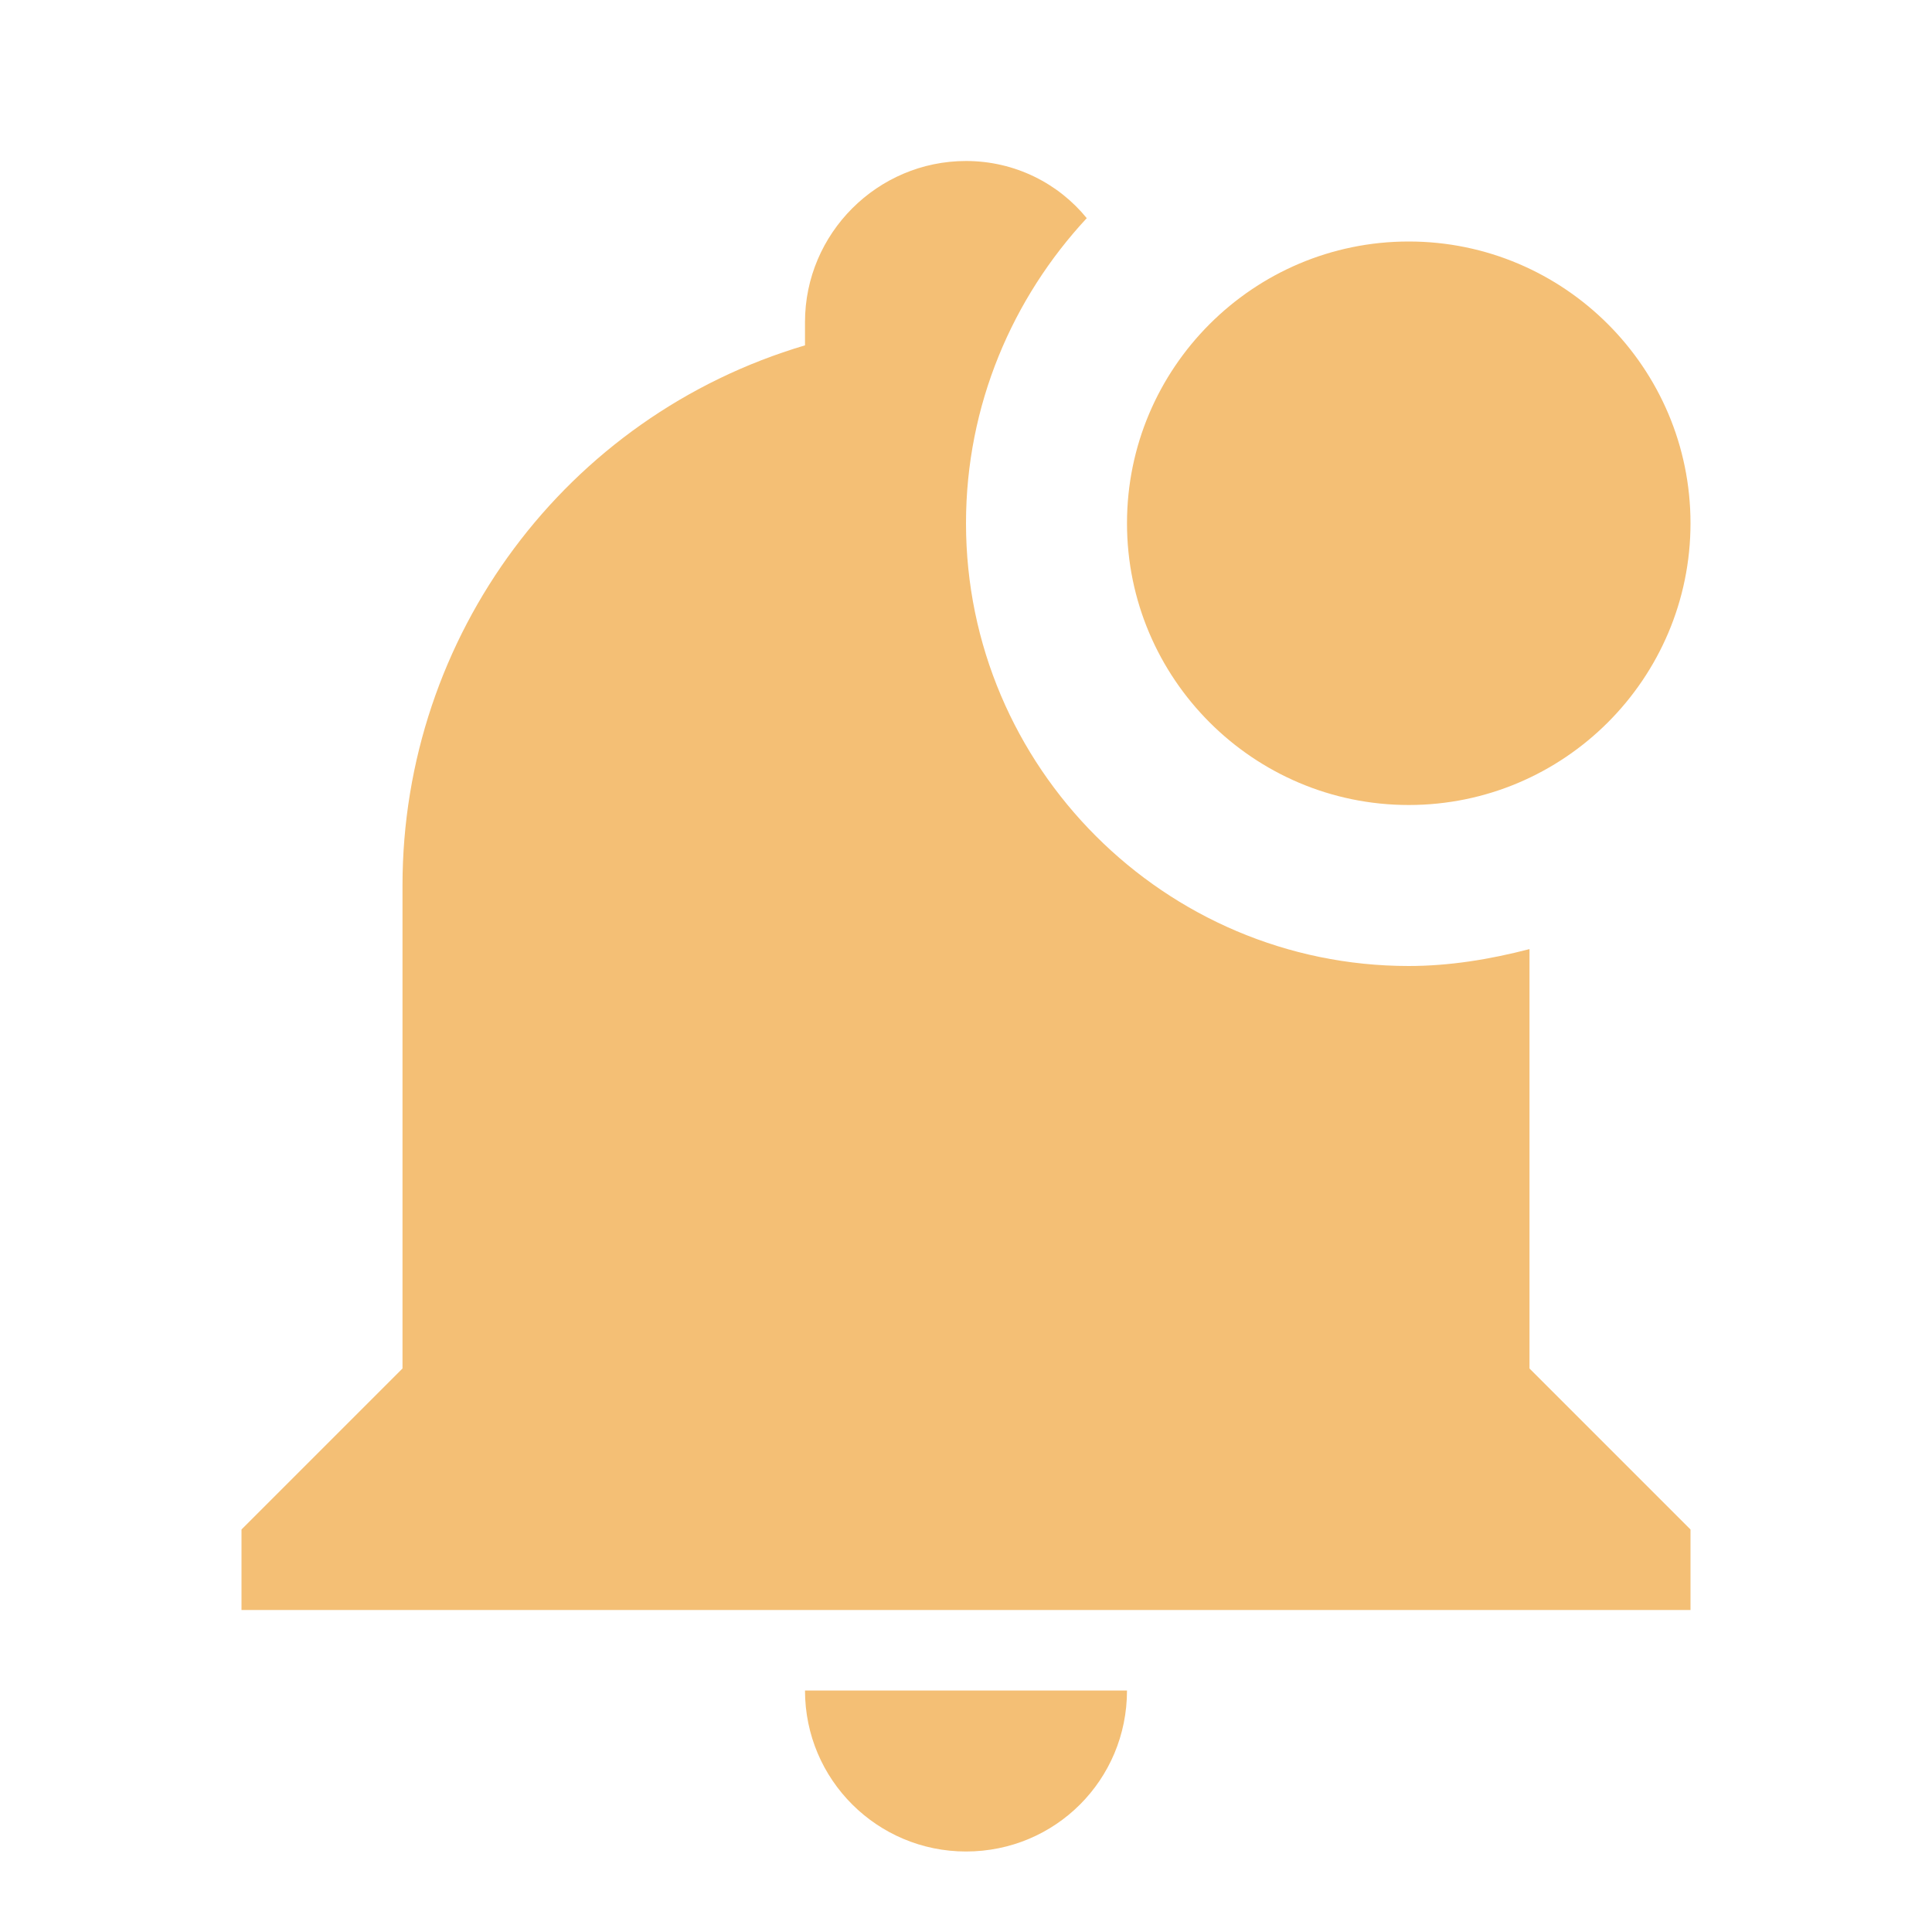
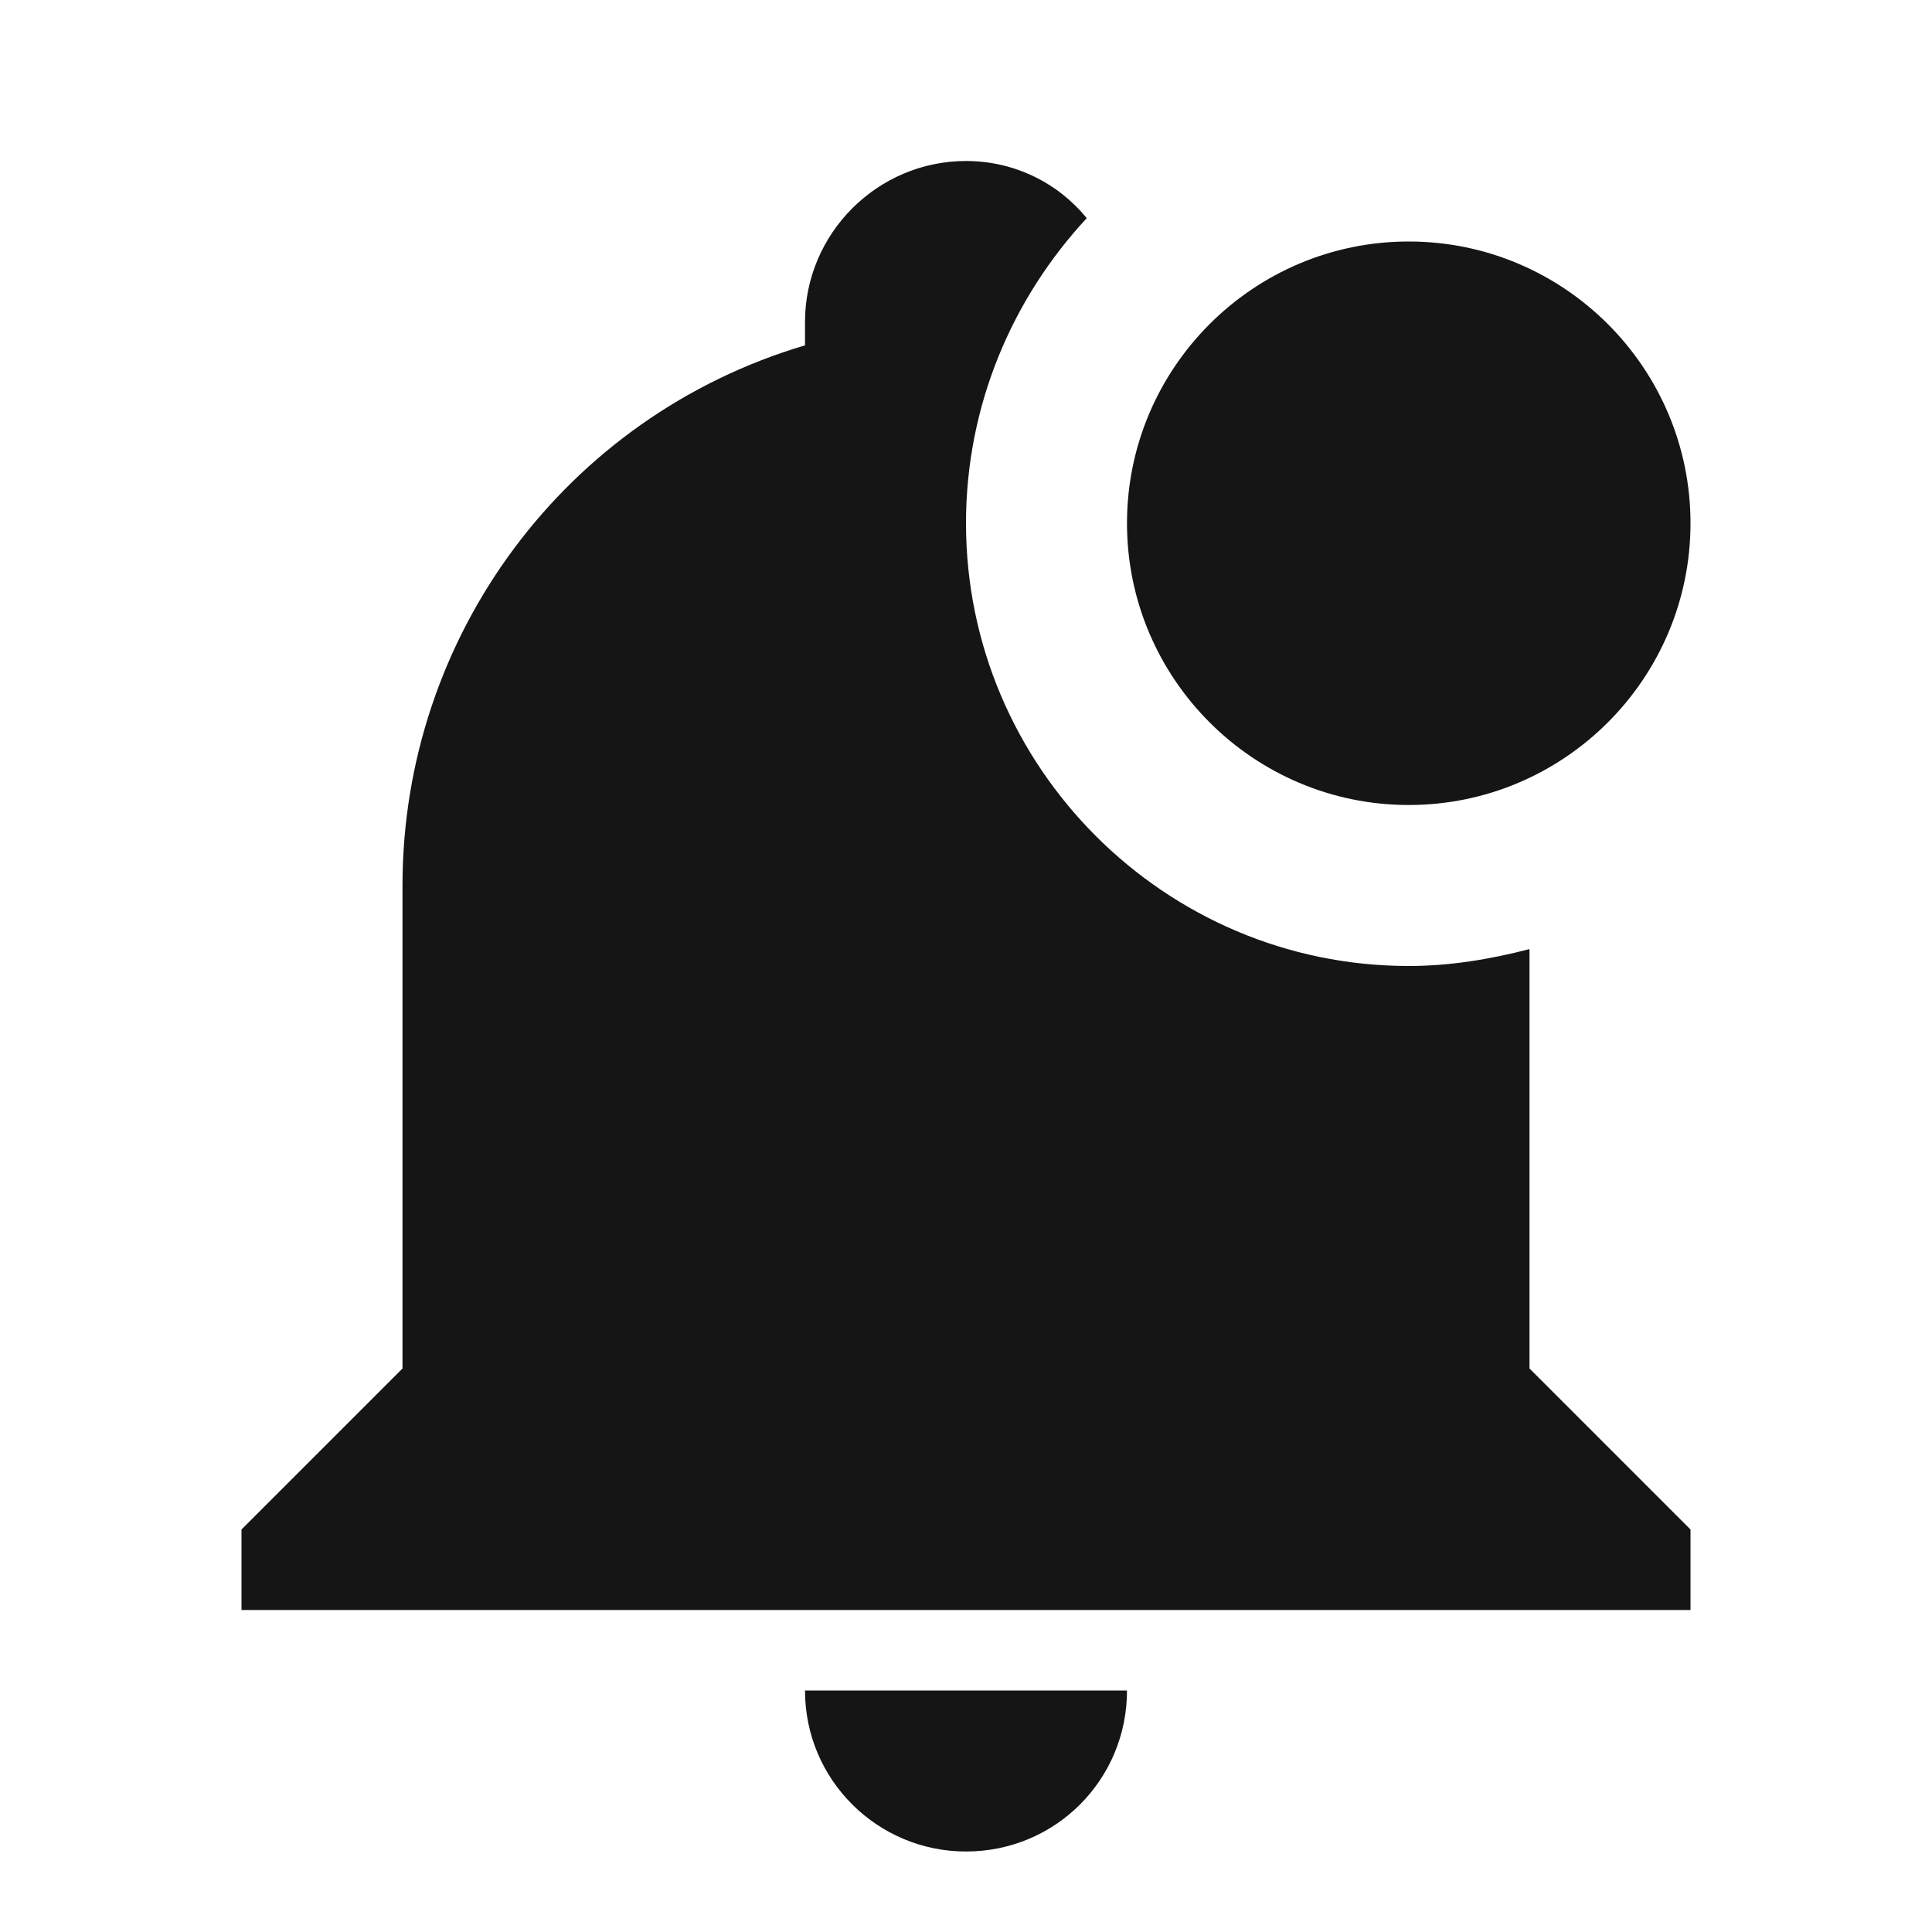
<svg xmlns="http://www.w3.org/2000/svg" viewBox="0 0 24 24">
-   <path fill="#f4bf75" d="M21 6.5C21 8.43 19.43 10 17.5 10S14 8.43 14 6.5 15.57 3 17.5 3 21 4.57 21 6.5M19 11.79C18.5 11.92 18 12 17.5 12C14.47 12 12 9.53 12 6.5C12 5.03 12.58 3.7 13.5 2.71C13.15 2.28 12.61 2 12 2C10.9 2 10 2.9 10 4V4.29C7.03 5.17 5 7.9 5 11V17L3 19V20H21V19L19 17V11.79M12 23C13.11 23 14 22.11 14 21H10C10 22.11 10.9 23 12 23Z" />
+   <path fill="#151515" d="M21 6.5C21 8.43 19.43 10 17.5 10S14 8.43 14 6.5 15.57 3 17.5 3 21 4.57 21 6.5M19 11.79C18.5 11.92 18 12 17.5 12C14.47 12 12 9.53 12 6.5C12 5.03 12.58 3.7 13.5 2.71C13.15 2.28 12.61 2 12 2C10.9 2 10 2.9 10 4V4.29C7.03 5.17 5 7.9 5 11V17L3 19V20H21V19L19 17V11.79M12 23C13.11 23 14 22.11 14 21H10C10 22.11 10.9 23 12 23Z" />
</svg>
